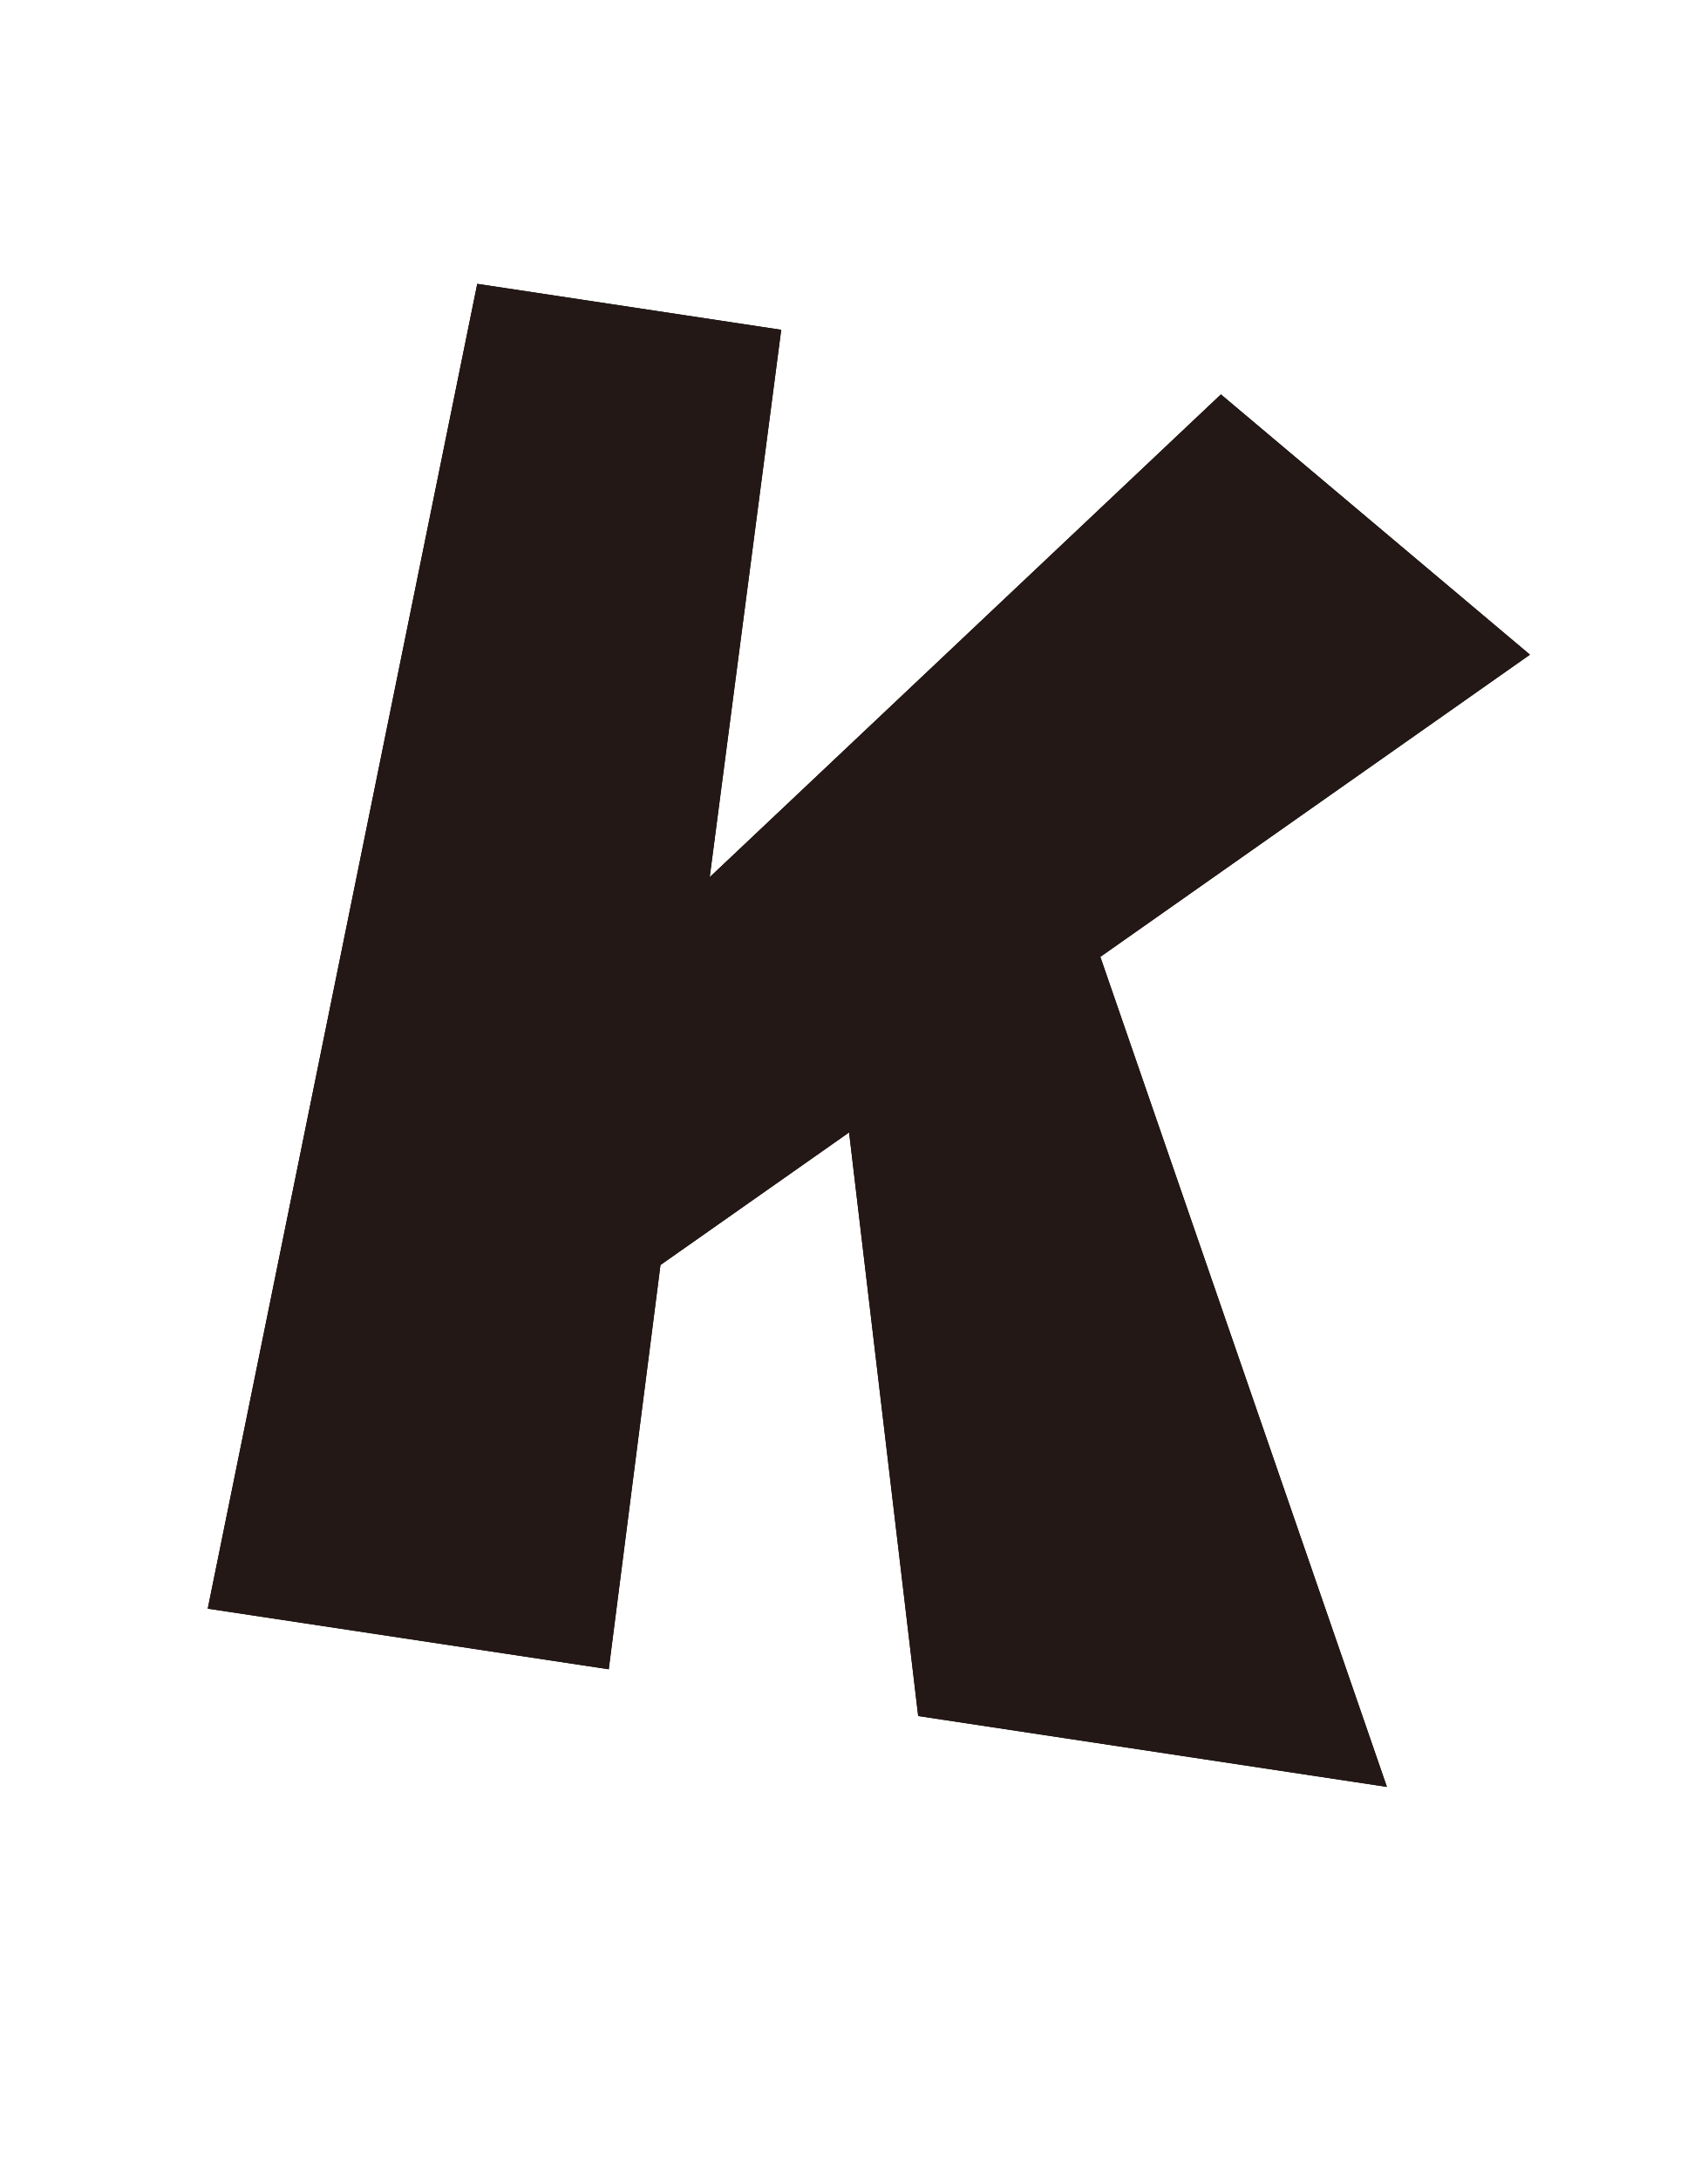
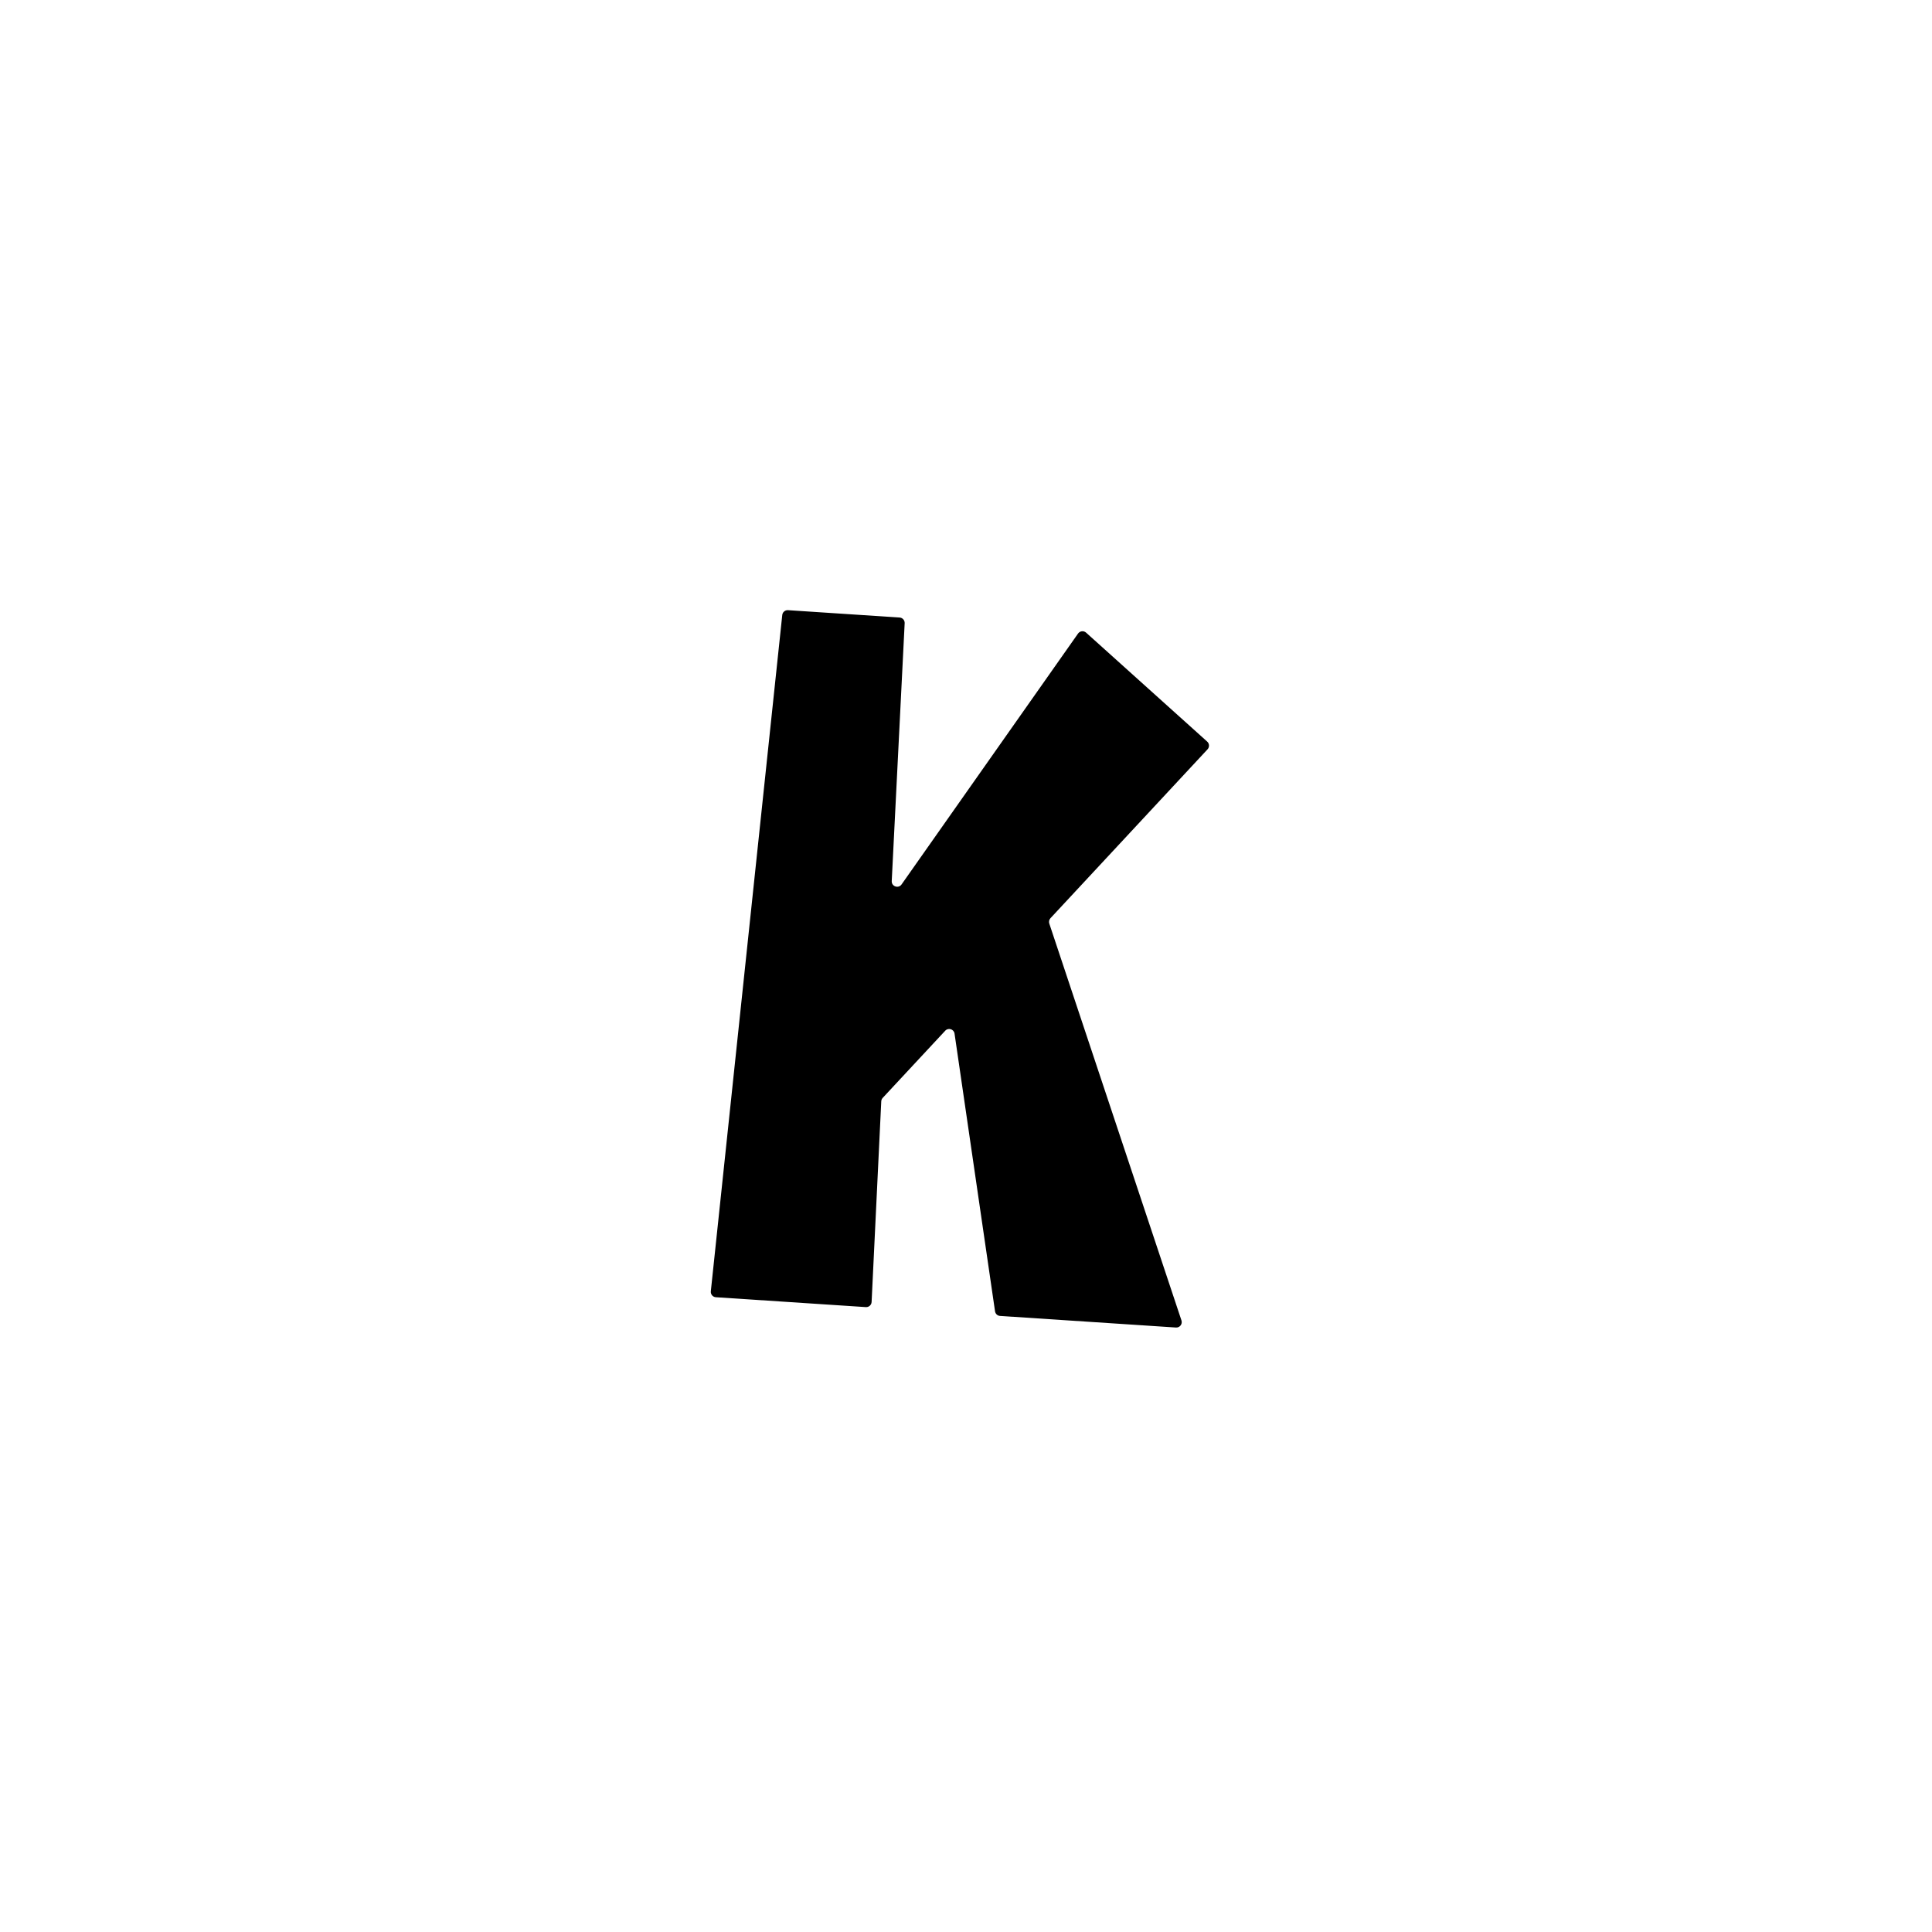
- <svg xmlns="http://www.w3.org/2000/svg" width="572.94" height="731.52" viewBox="0 0 572.94 731.52">
-   <path d="M465.46,599.61l-157.31,-23.78 -23.19,-195.84 -63.3,44.49 -17.36,135.66 -134.58,-20.34L160.17,95.25l102.01,15.42 -24,183.68 171.57,-162 103.71,87.33 -144.18,101.4 96.18,278.53Z" fill="#000000" />
-   <path d="M465.46,599.61l-157.31,-23.78 -23.19,-195.84 -63.3,44.49 -17.36,135.66 -134.58,-20.34L160.17,95.25l102.01,15.42 -24,183.68 171.57,-162 103.71,87.33 -144.18,101.4 96.18,278.53Z" fill="#231815" />
+ <svg xmlns="http://www.w3.org/2000/svg" viewBox="0 0 512 512">
+   <path transform="matrix(.733333 0 0 .733333 180.287 153.62)" d="M179.125 270.256l-63.58-4.187c-.92-.061-1.673-.756-1.806-1.668l-14.634-100.358c-.237-1.624-2.248-2.251-3.365-1.05l-22.597 24.282c-.315.338-.499.777-.522 1.238l-3.488 72.506c-.053 1.092-.99 1.928-2.081 1.857l-54.208-3.57c-1.107-.073-1.932-1.052-1.815-2.156L36.847 12.766c.11-1.044 1.025-1.814 2.072-1.745l40.337 2.657c1.065.07 1.877.982 1.824 2.048l-4.672 93.185c-.098 1.957 2.424 2.825 3.551 1.223l63.777-90.667c.674-.959 2.035-1.112 2.906-.329l43.77 39.38c.812.731.868 1.985.124 2.784l-56.765 61.032c-.487.523-.649 1.271-.423 1.949l47.759 143.405c.439 1.317-.598 2.659-1.983 2.568Z" />
</svg>
